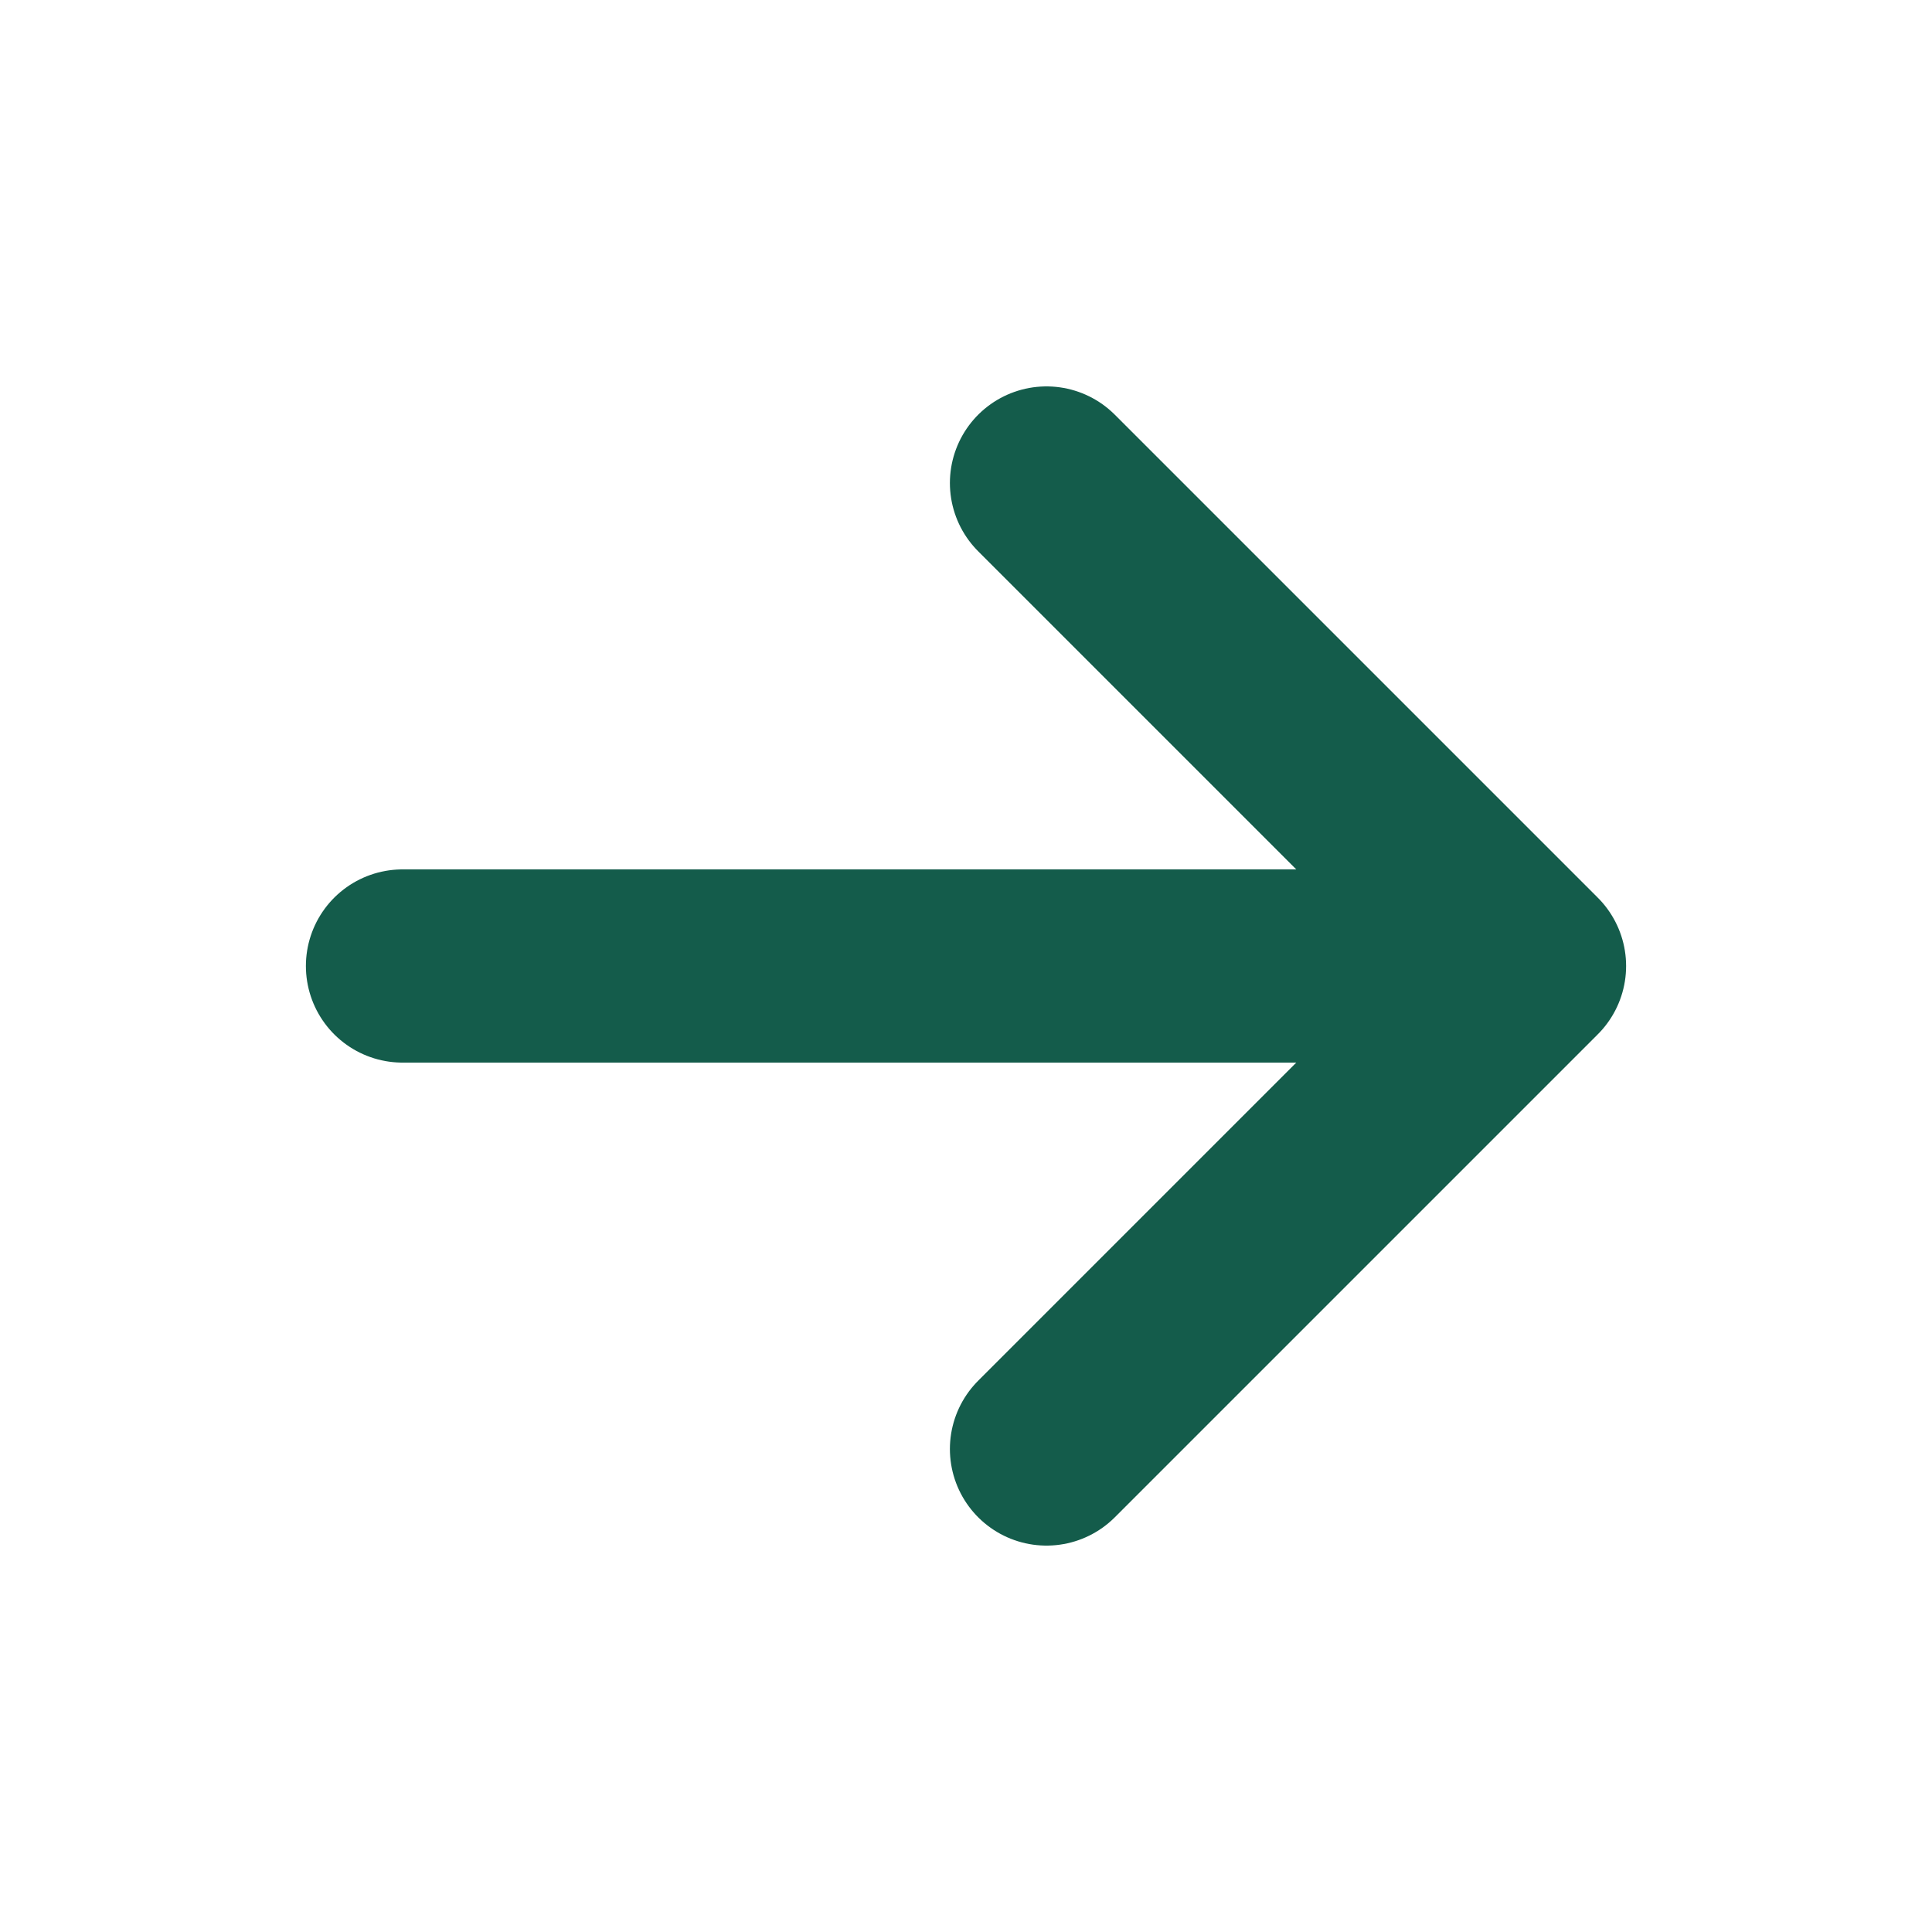
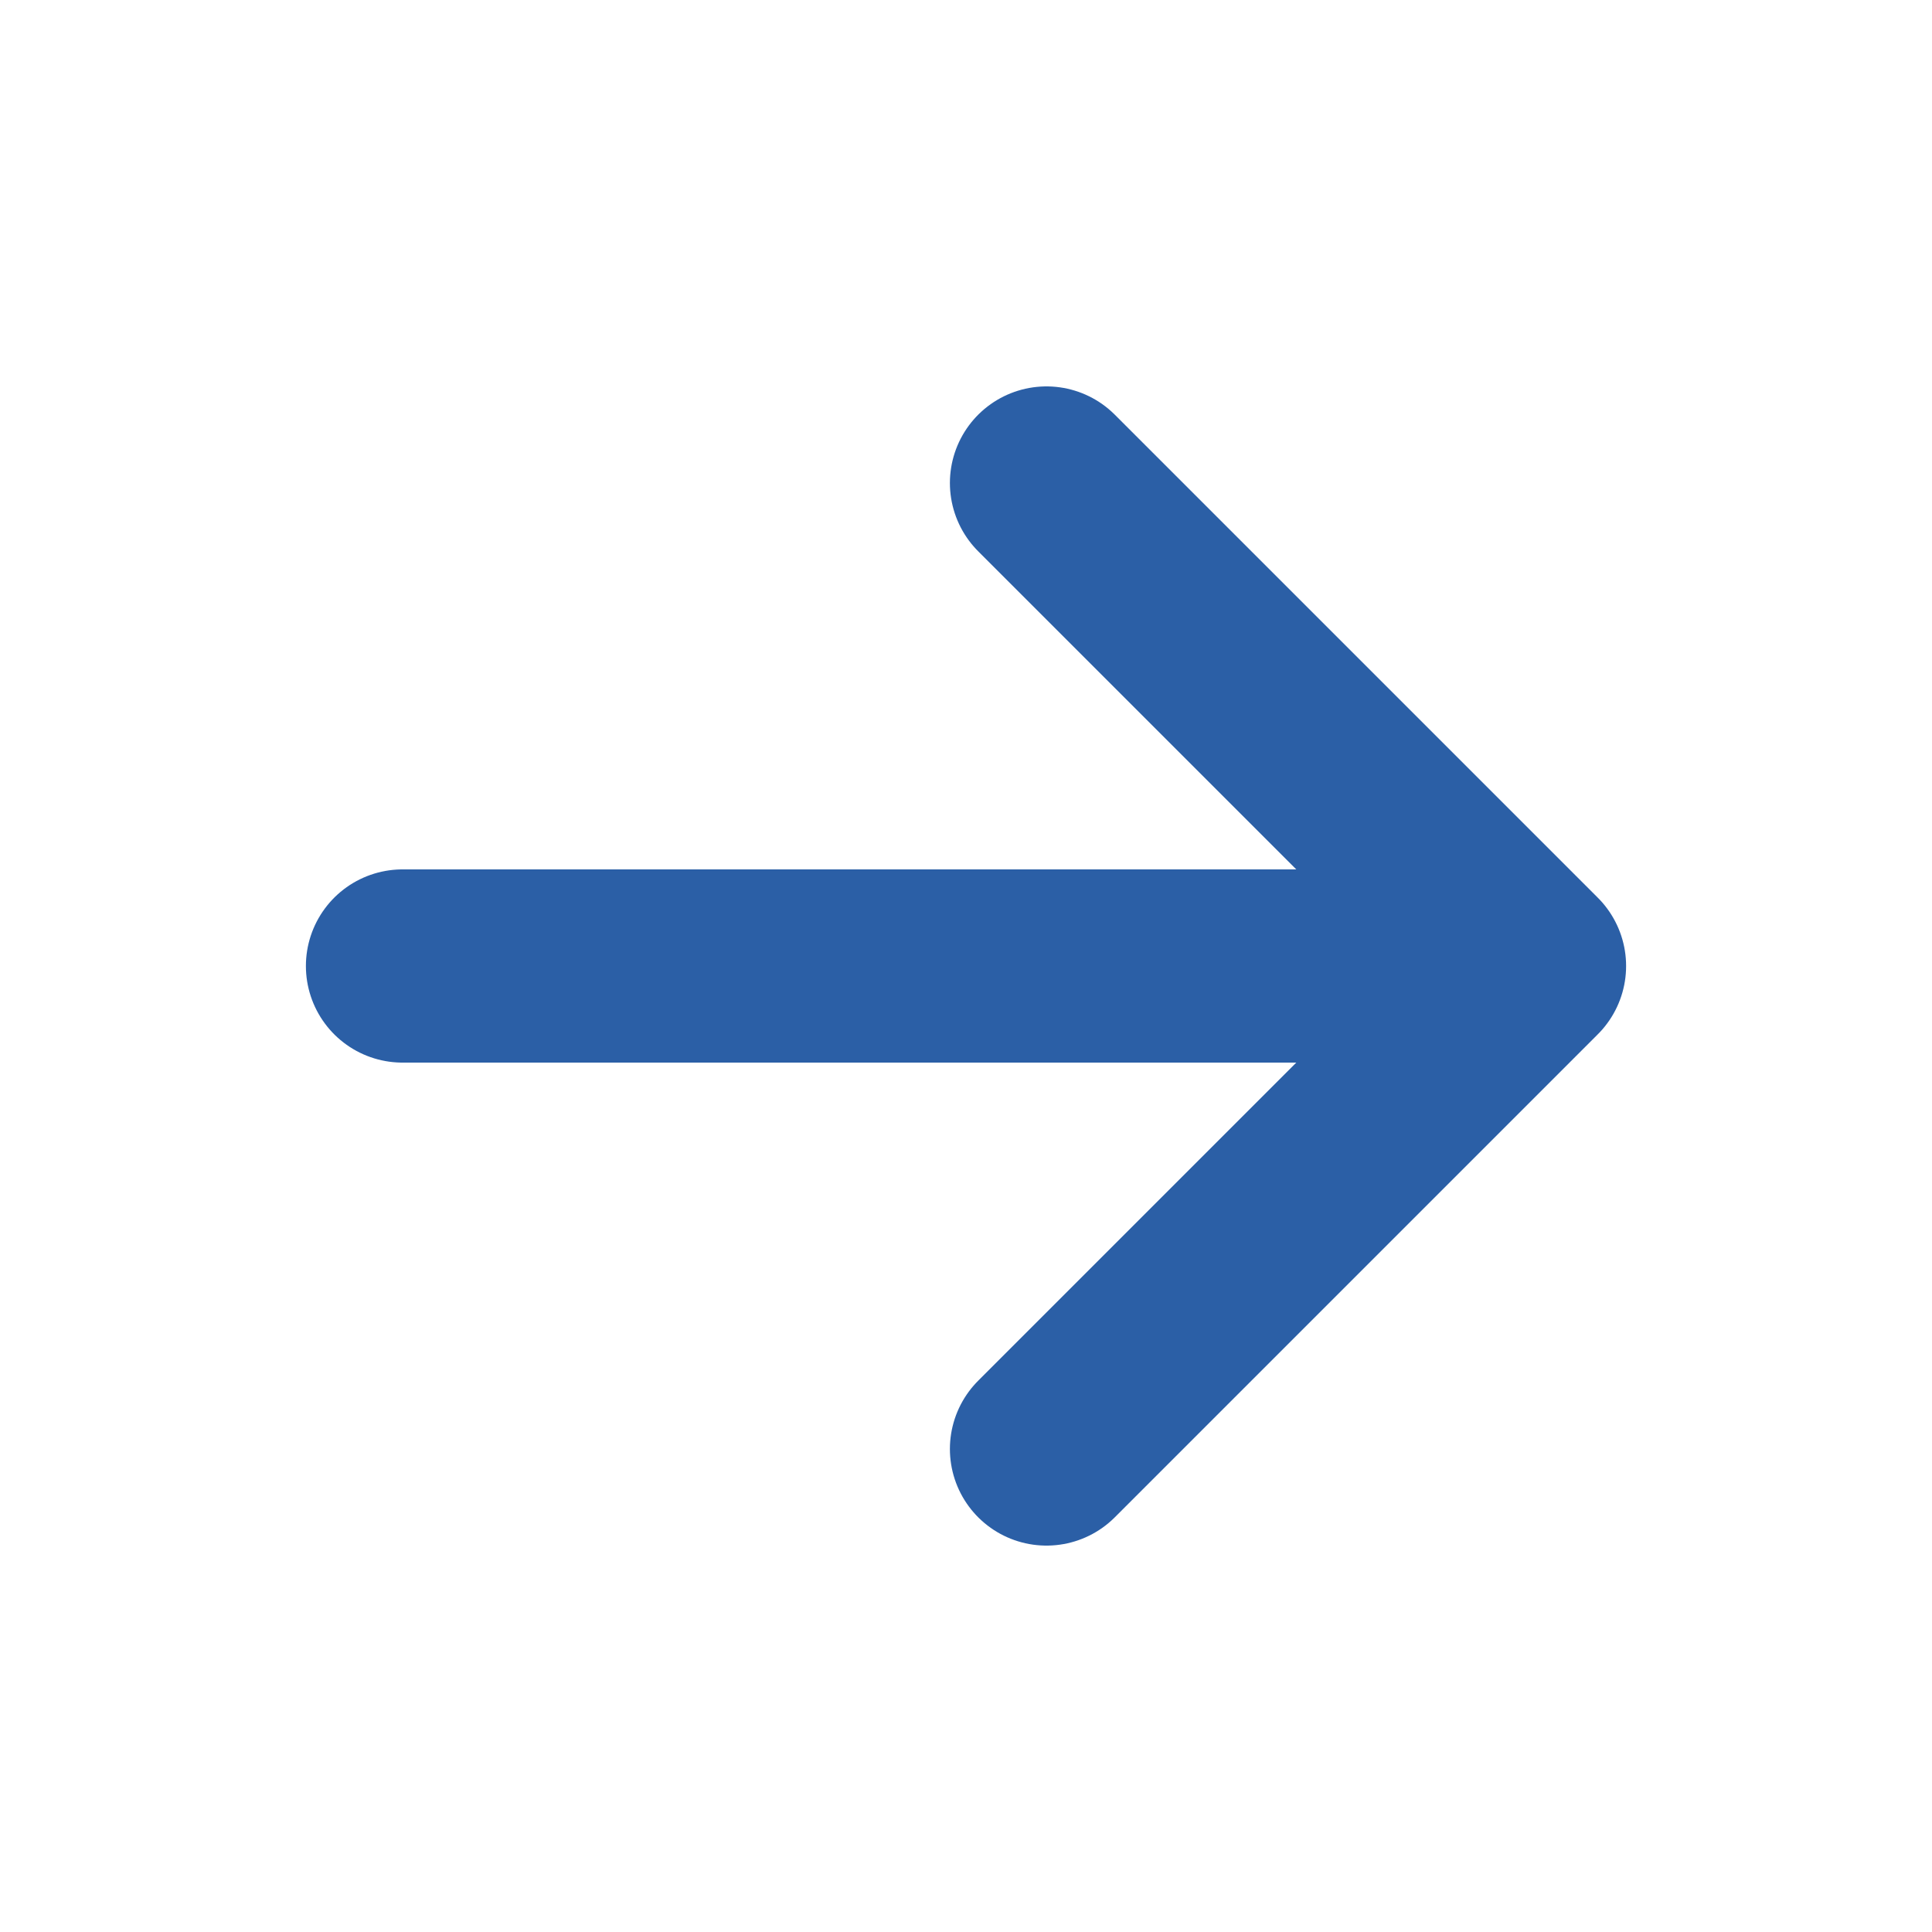
<svg xmlns="http://www.w3.org/2000/svg" width="18" height="18" viewBox="0 0 18 18" fill="none">
-   <path d="M3.75 9H14.25M9.75 13.5L14.25 9L9.75 4.5" stroke-width="1.8" stroke-linecap="round" stroke-linejoin="round" stroke="#145C4B" />
+   <path d="M3.75 9H14.25M9.75 13.5L14.25 9L9.75 4.5" stroke-width="1.8" stroke-linecap="round" stroke-linejoin="round" stroke="#2B5FA6" />
</svg>
